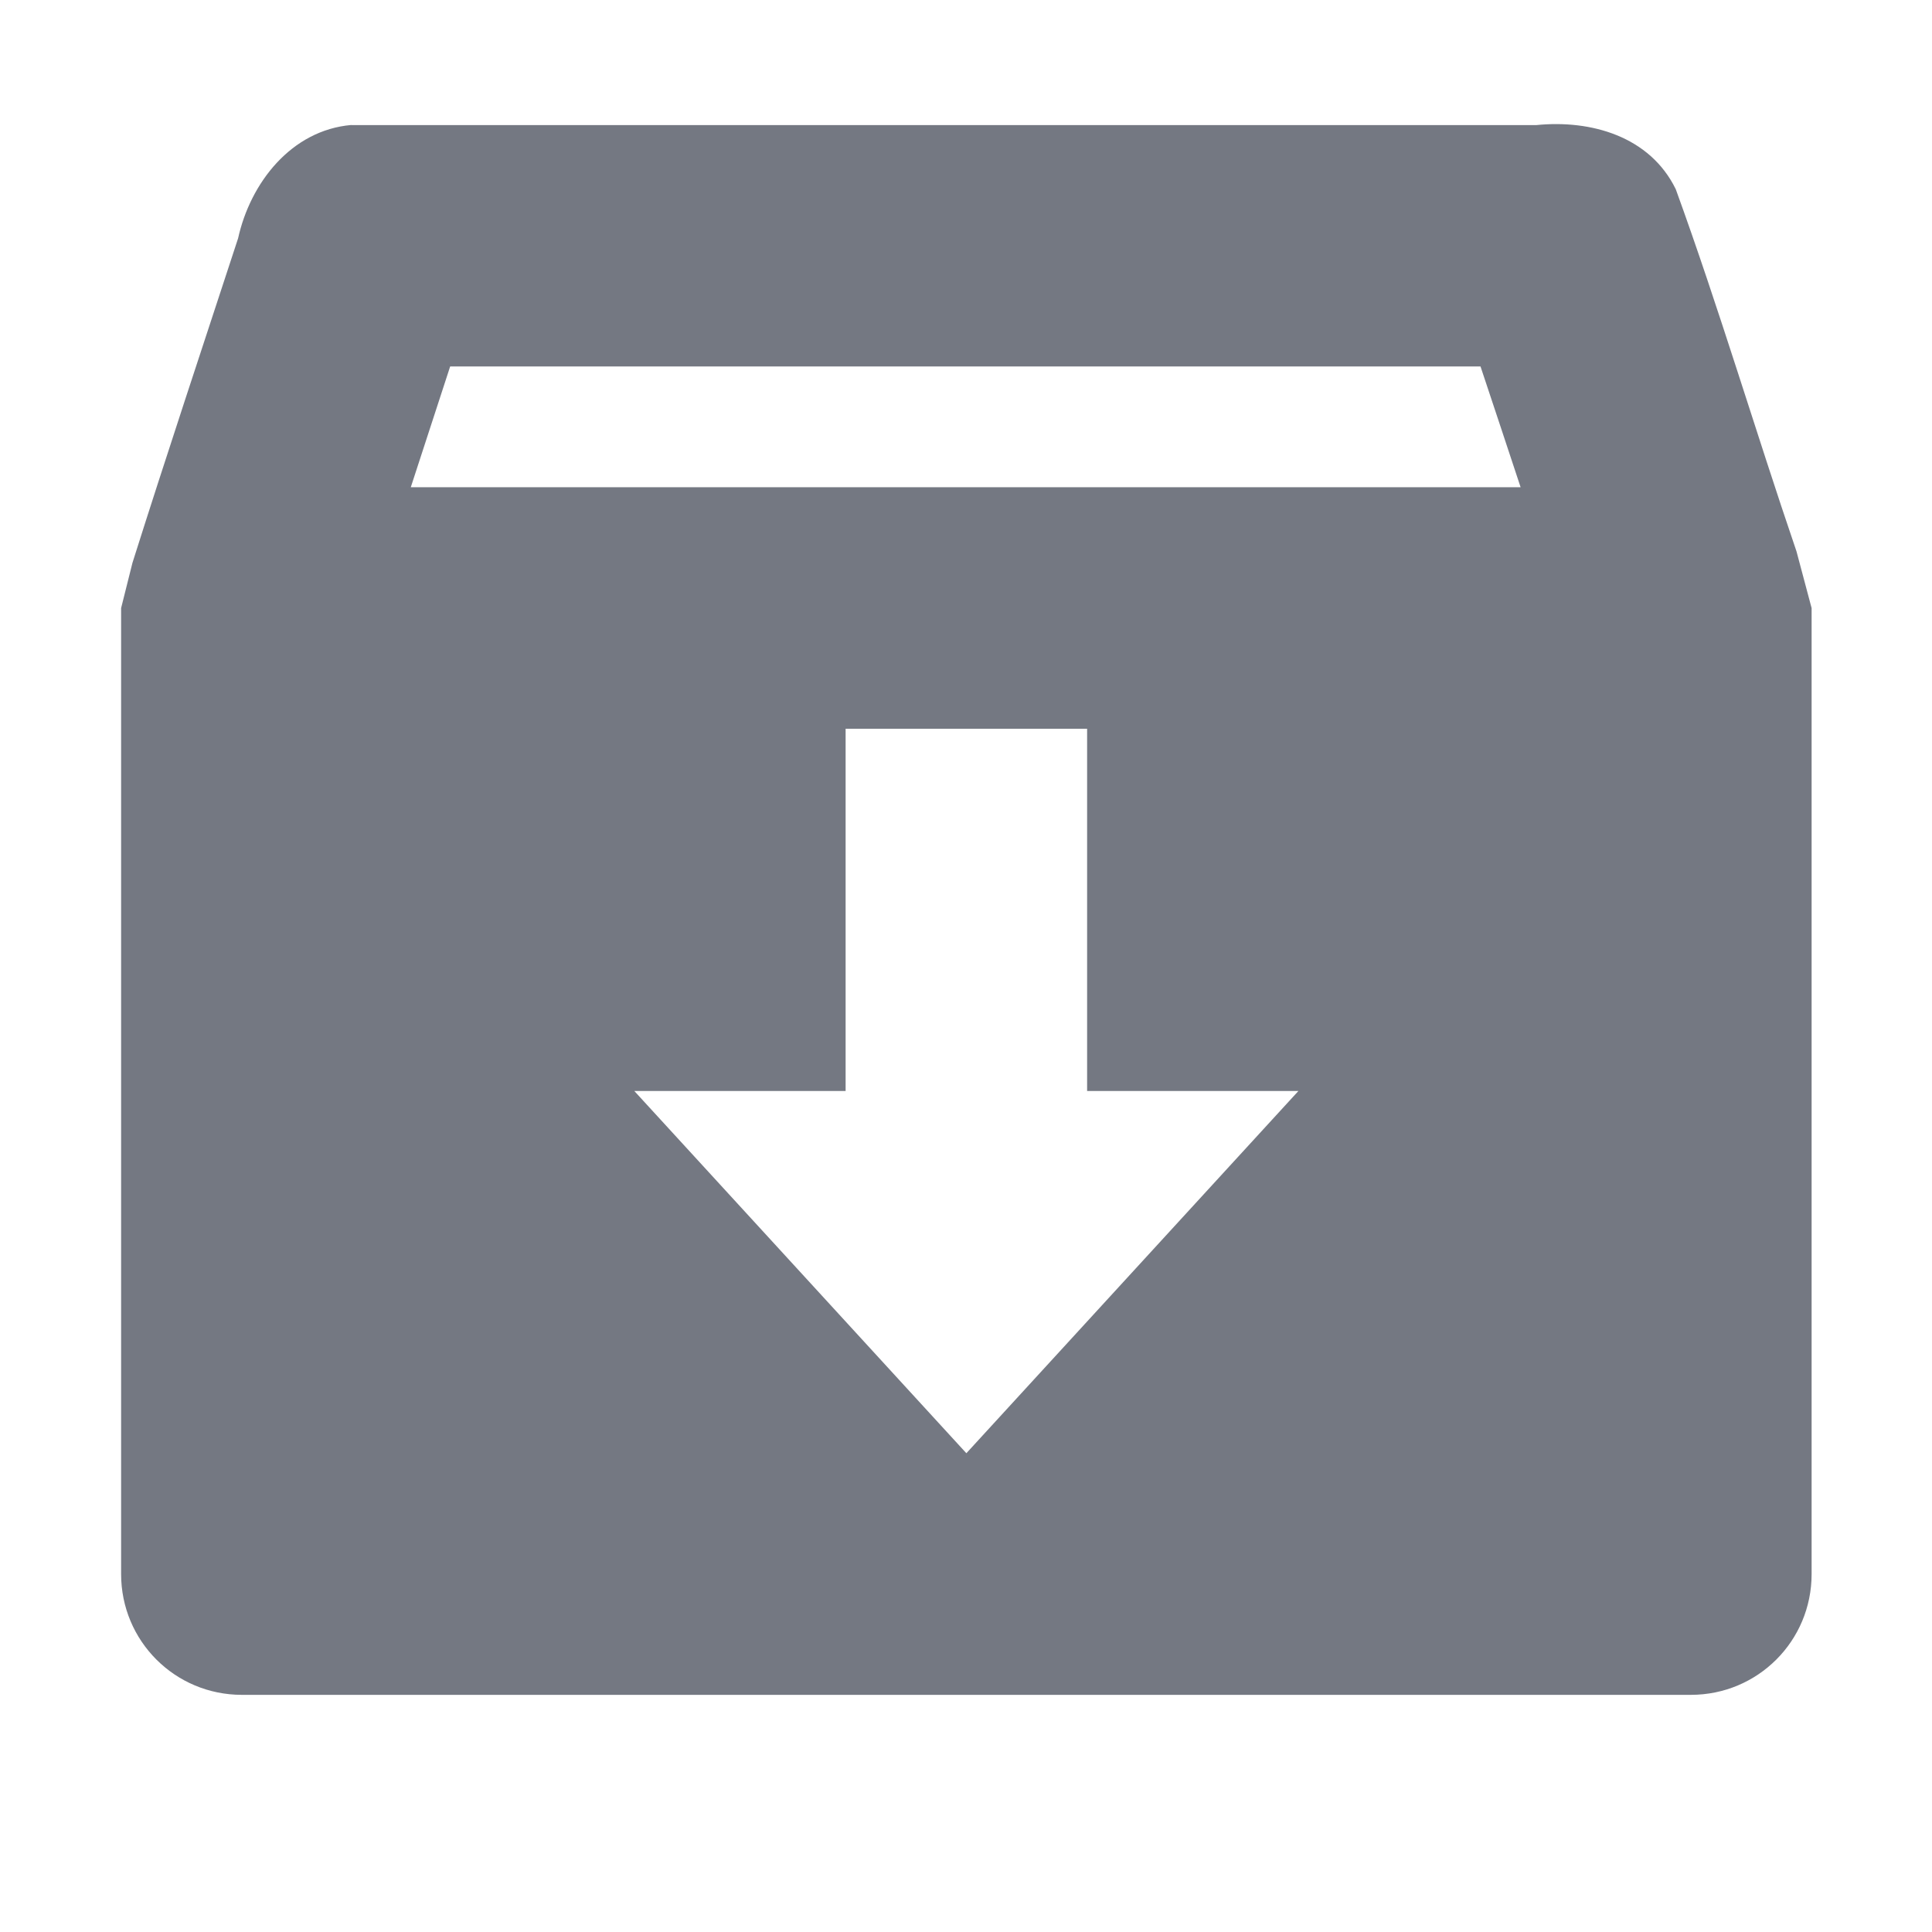
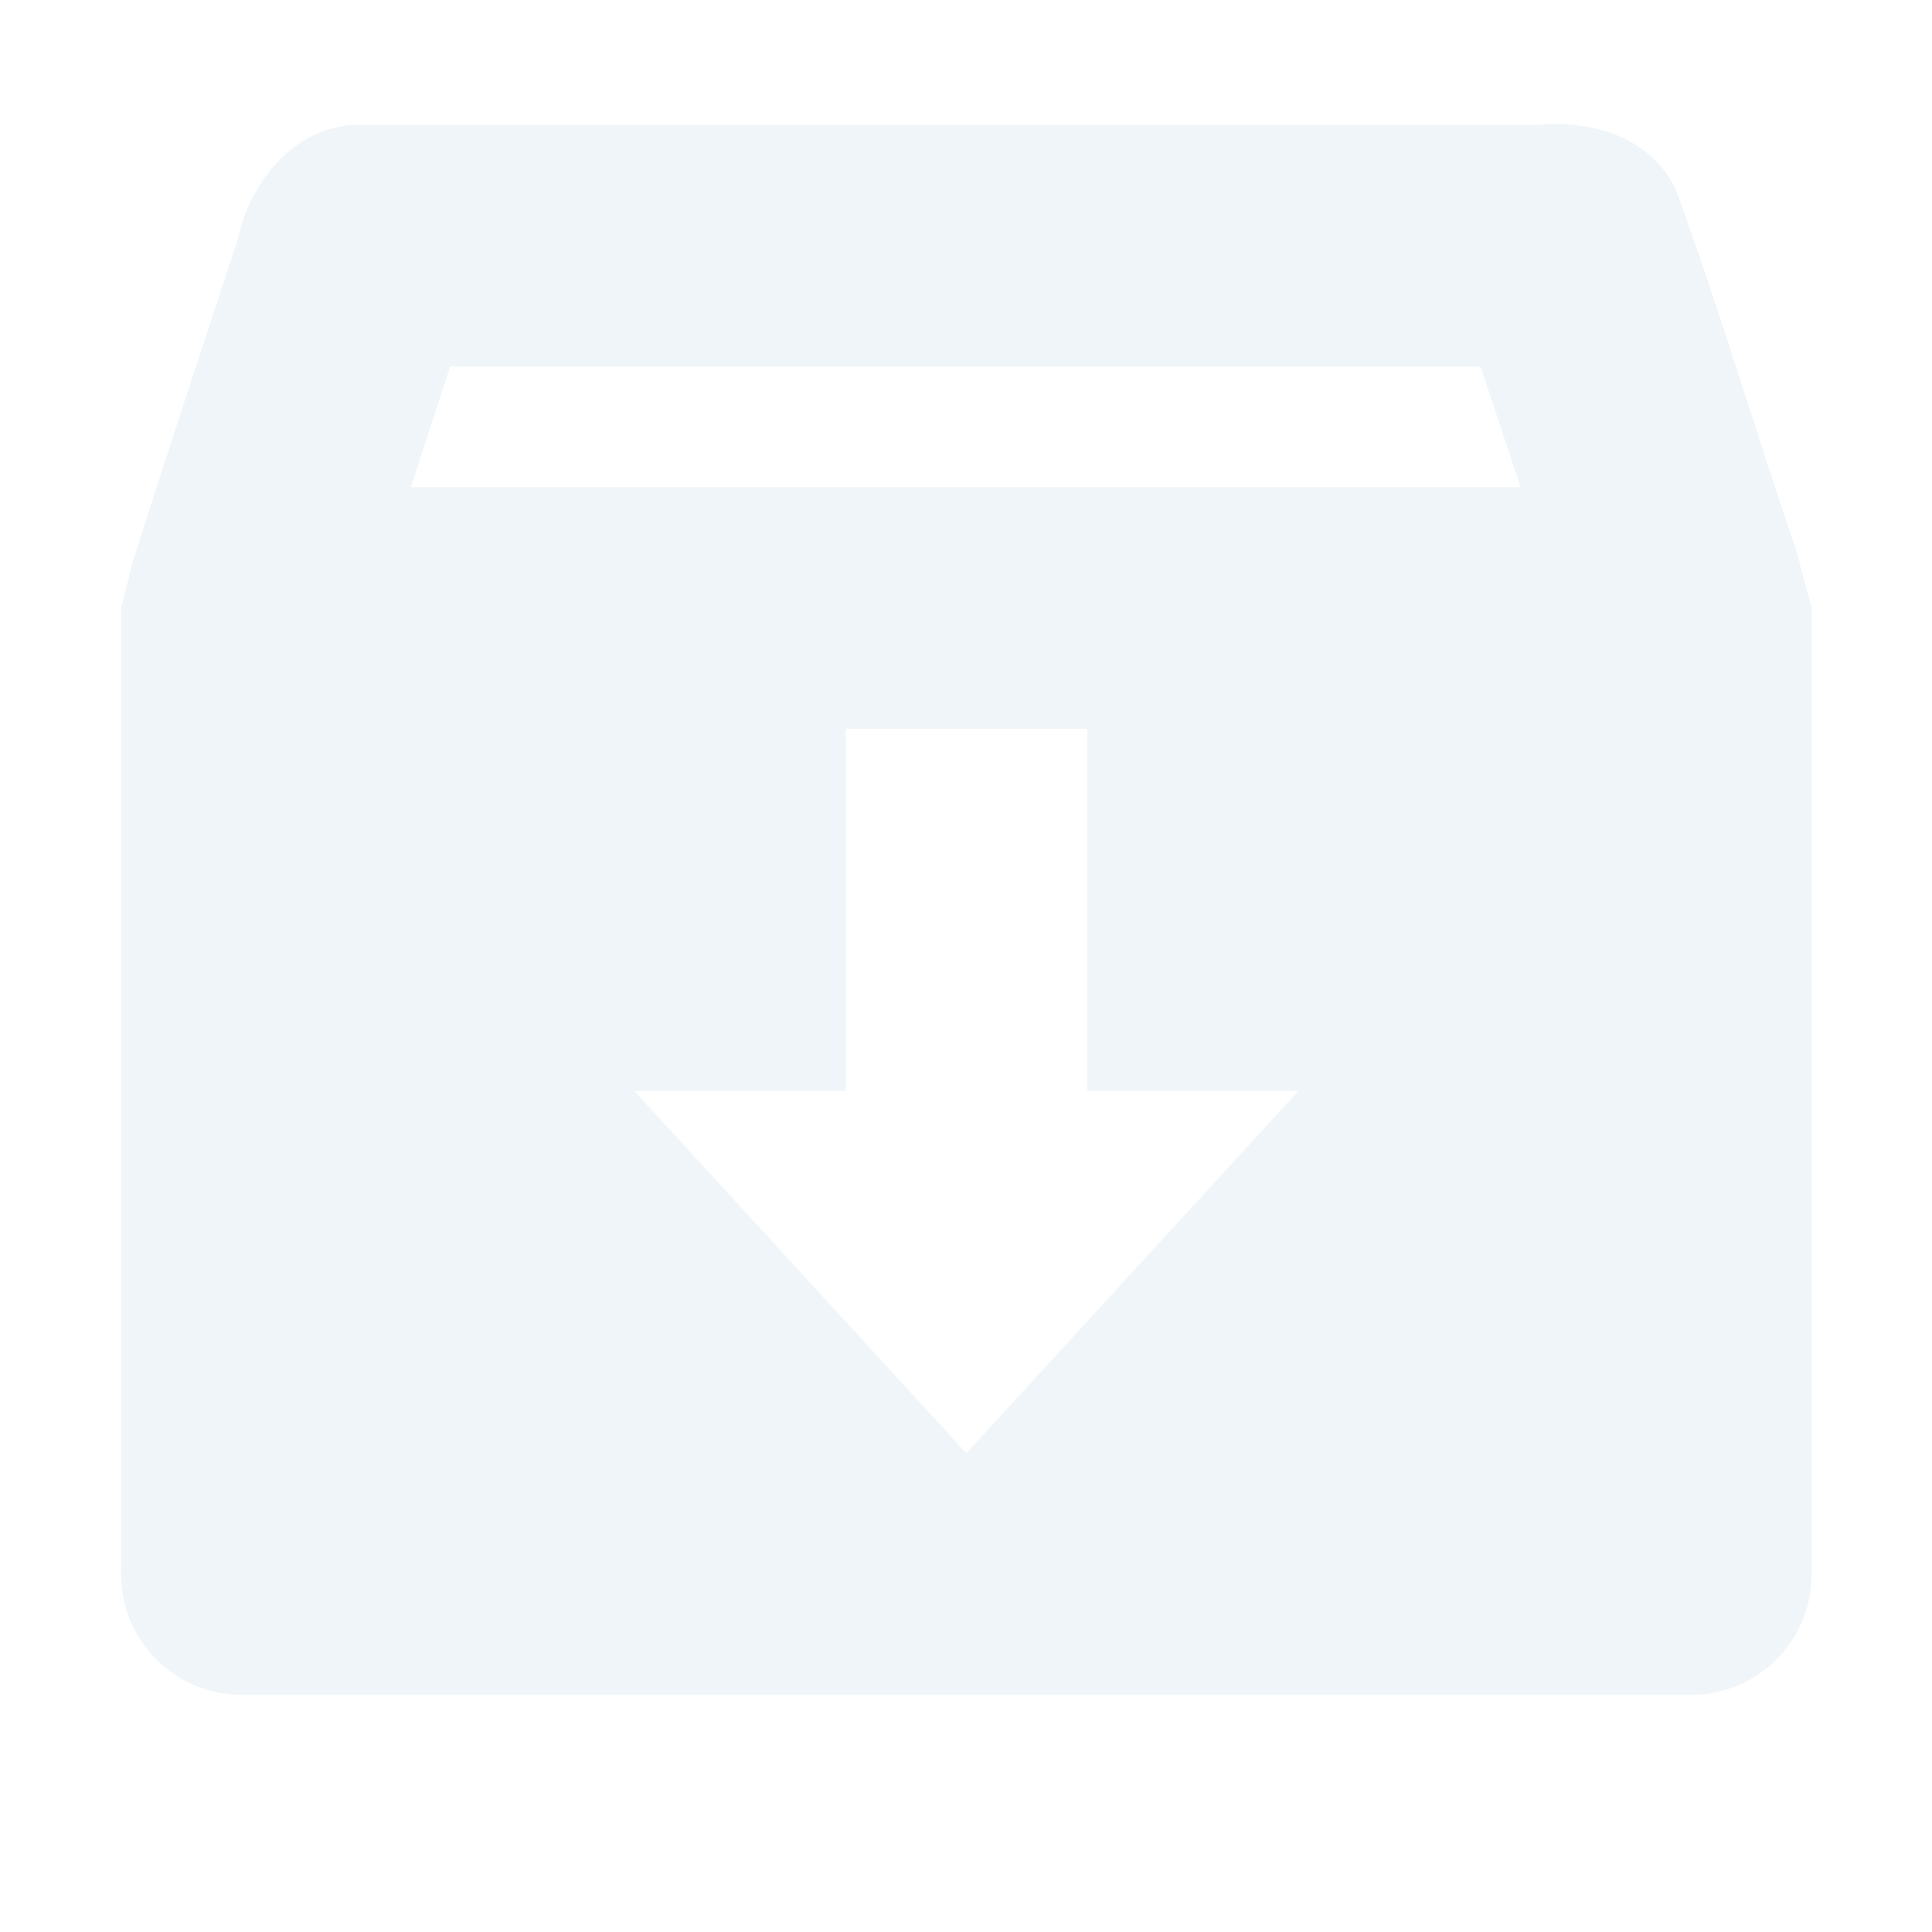
<svg xmlns="http://www.w3.org/2000/svg" width="16" height="16" version="1.1" viewBox="0 0 16 16">
-   <defs>
-     <style id="current-color-scheme" type="text/css">.ColorScheme-Text { color:#5c616c; } .ColorScheme-Highlight { color:#5294e2; }</style>
-   </defs>
-   <path class="ColorScheme-Text" d="m2.91 1.035c-0.498 0.043-0.837 0.48-0.938 0.938-0.292 0.892-0.592 1.793-0.875 2.688l-0.094 0.375v8c0 0.554 0.446 1 1 1h12c0.554 0 1-0.446 1-1v-8l-0.125-0.469c-0.338-0.99-0.643-2.018-1-3-0.214-0.438-0.702-0.577-1.156-0.531h-9.812zm0.818 2h8.533c0.108 0.323 0.222 0.668 0.332 1h-9.191c0.109-0.334 0.216-0.664 0.326-1zm3.275 3h2v3h1.75l-2.75 3-2.75-3h1.75v-3z" fill="currentColor" fill-opacity=".851" />
+   <path d="m2.91 1.035c-0.498 0.043-0.837 0.48-0.938 0.938-0.292 0.892-0.592 1.793-0.875 2.688l-0.094 0.375v8c0 0.554 0.446 1 1 1h12c0.554 0 1-0.446 1-1v-8l-0.125-0.469c-0.338-0.99-0.643-2.018-1-3-0.214-0.438-0.702-0.577-1.156-0.531h-9.812zm0.818 2h8.533c0.108 0.323 0.222 0.668 0.332 1h-9.191c0.109-0.334 0.216-0.664 0.326-1zm3.275 3h2v3h1.75l-2.75 3-2.75-3h1.75v-3z" fill="#e8f1f5" fill-opacity=".7" />
</svg>
